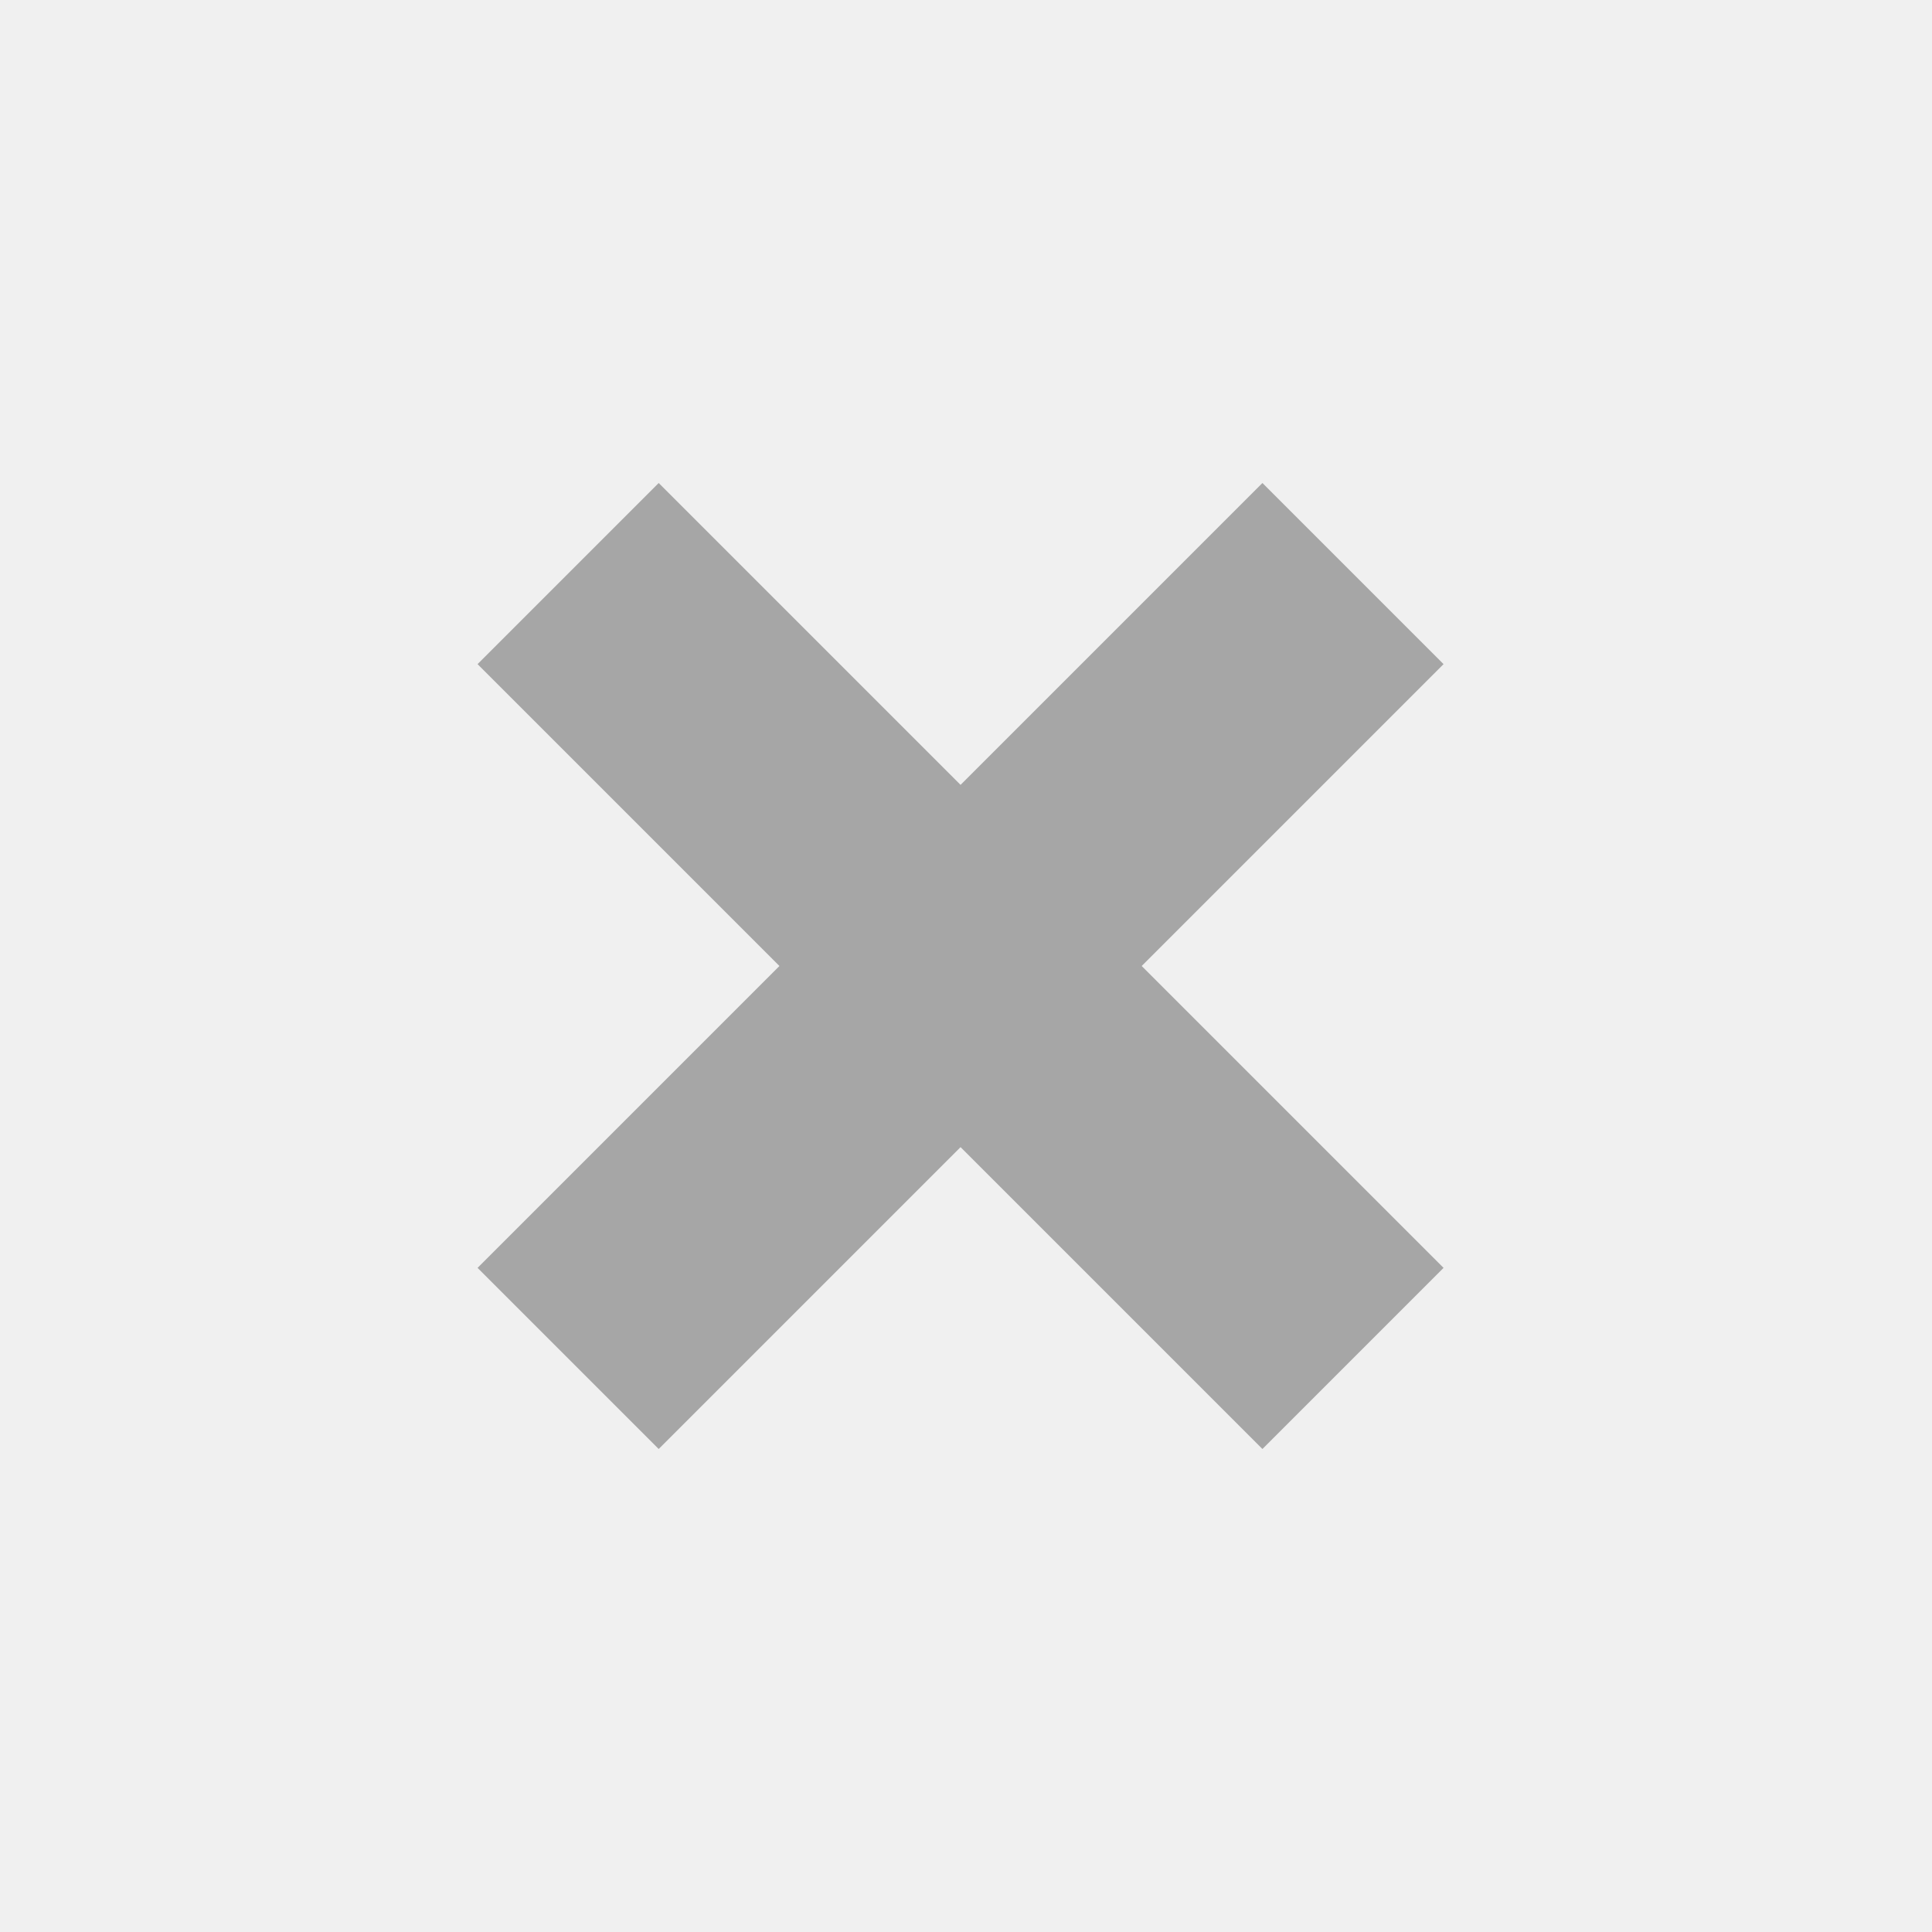
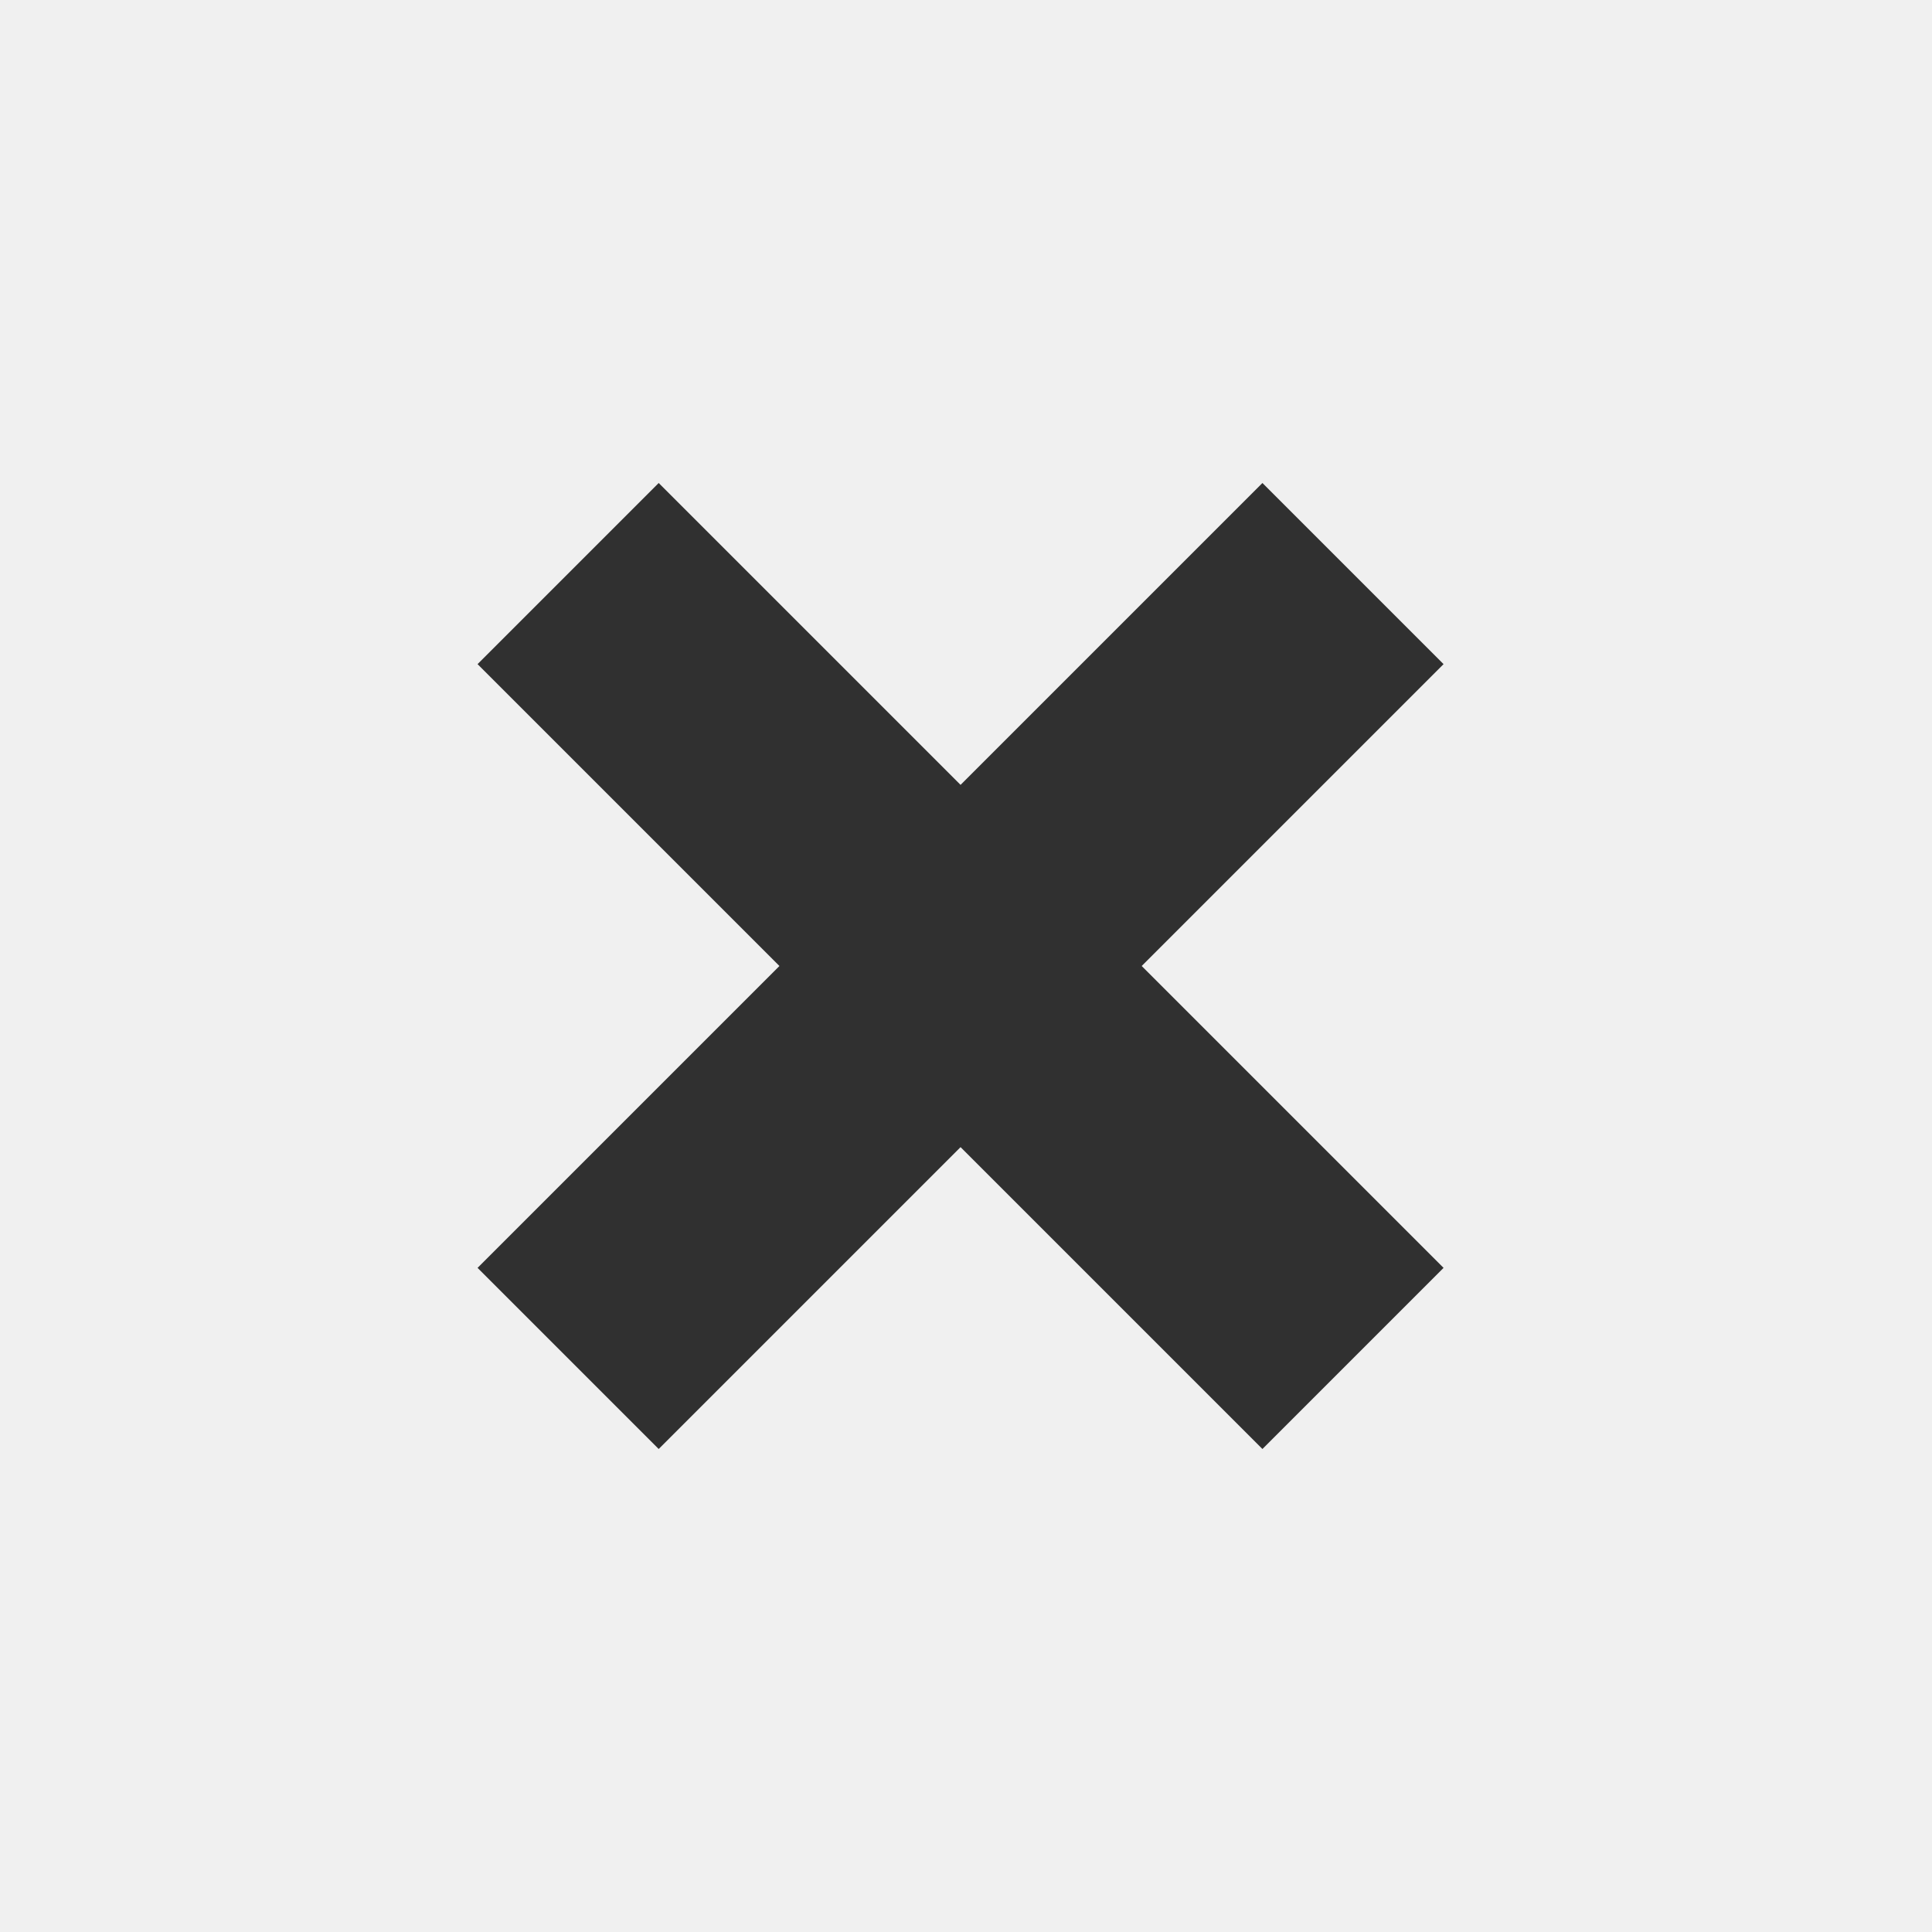
- <svg xmlns="http://www.w3.org/2000/svg" xmlns:xlink="http://www.w3.org/1999/xlink" version="1.1" id="icon-close" x="0px" y="0px" width="16" height="16" viewBox="0 0 16 16">
+ <svg xmlns="http://www.w3.org/2000/svg" xmlns:xlink="http://www.w3.org/1999/xlink" id="icon-close" width="16" height="16" x="0" y="0" version="1.1" viewBox="0 0 16 16">
  <defs id="defs3">
-     <style type="text/css" id="style5">
-       /* X Glyph Styles */
- 
-       .glyphShape-style-foreground {
-         fill: ButtonText;
-         fill-opacity: .8;
-       }
- 
-       .glyphShape-style-background {
-         fill: -moz-MenuBarText;
-         fill-opacity: .8;
-       }
- 
-       .glyphShape-style-hover {
-         fill: #fff;
-       }
- 
-       .glyphShape-style-hover-shadow {
-         fill: #b32c12;
-       }
- 
-       .glyphShape-style-hover-active {
-         fill: #fff;
-         fill-opacity: .8;
-       }
- 
-       .glyphShape-style-hover-active-shadow {
-         fill: #99260f;
-       }
- 
-       .glyphShape-style-LWT-bright {
-         fill: #fff;
-         fill-opacity: .8;
-       }
- 
-       .glyphShape-style-LWT-dark {
-         fill: #000;
-         fill-opacity: .8;
-       }
- 
- 
-       /* Close Button Background Styles */
- 
-       .icon-background-hover {
-         fill: #d93616;
-       }
- 
-       .icon-background-hover-active {
-         fill: #b32c12;
-       }
-       </style>
-     <polygon id="glyphShape-close" points="8,6.5 10.5,4 12,5.5 9.5,8 12,10.5 10.5,12 8,9.5 5.5,12 4,10.5 6.5,8 4,5.5 5.5,4 " />
+     <style id="style5" type="text/css">.glyphShape-style-LWT-dark{fill:#000;fill-opacity:.8}</style>
+     <polygon id="glyphShape-close" points="8 6.5 10.5 4 12 5.5 9.5 8 12 10.5 10.5 12 8 9.5 5.5 12 4 10.5 6.5 8 4 5.5 5.5 4" />
  </defs>
  <g id="icon-close-LWT-dark-0" transform="translate(-0.04504878,0)">
-     <use xlink:href="#glyphShape-close" class="glyphShape-style-LWT-dark" id="use40-9" style="fill:#a6a6a6;fill-opacity:1" x="0" y="0" width="96" height="16" />
+     <use id="use40-9" width="96" height="16" x="0" y="0" fill="#a6a6a6" fill-opacity="1" class="glyphShape-style-LWT-dark" xlink:href="#glyphShape-close" />
  </g>
</svg>
